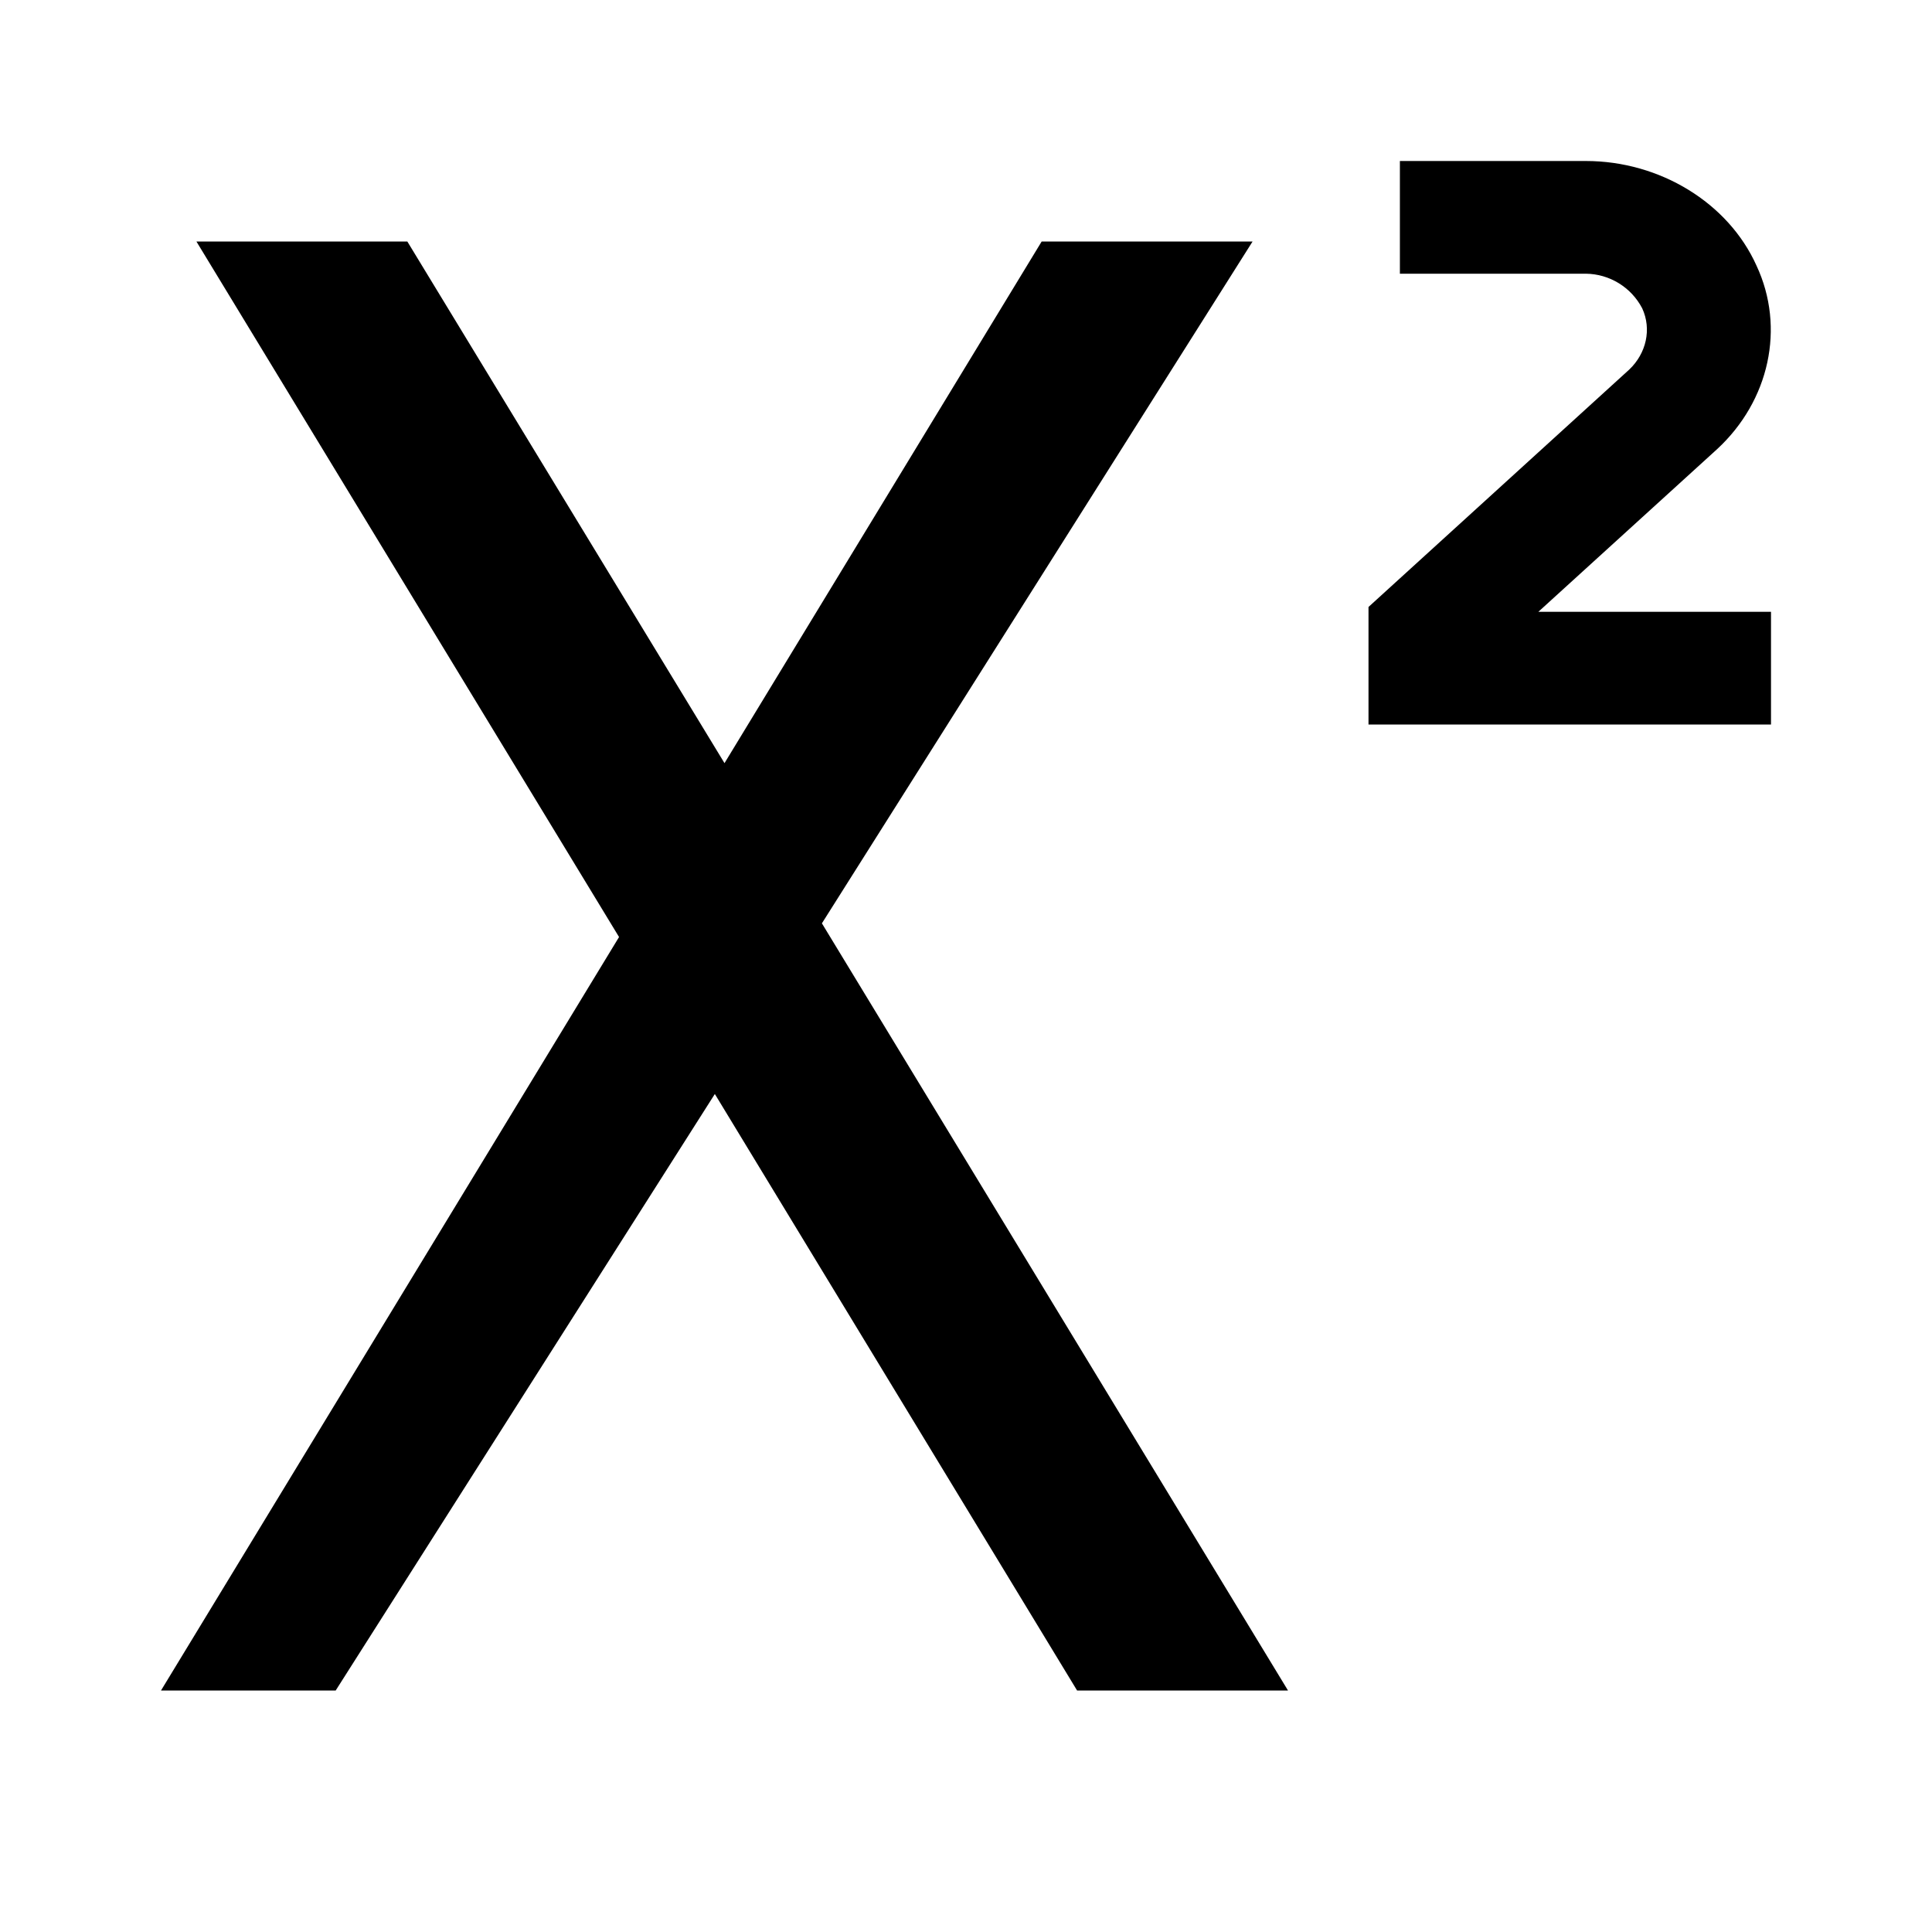
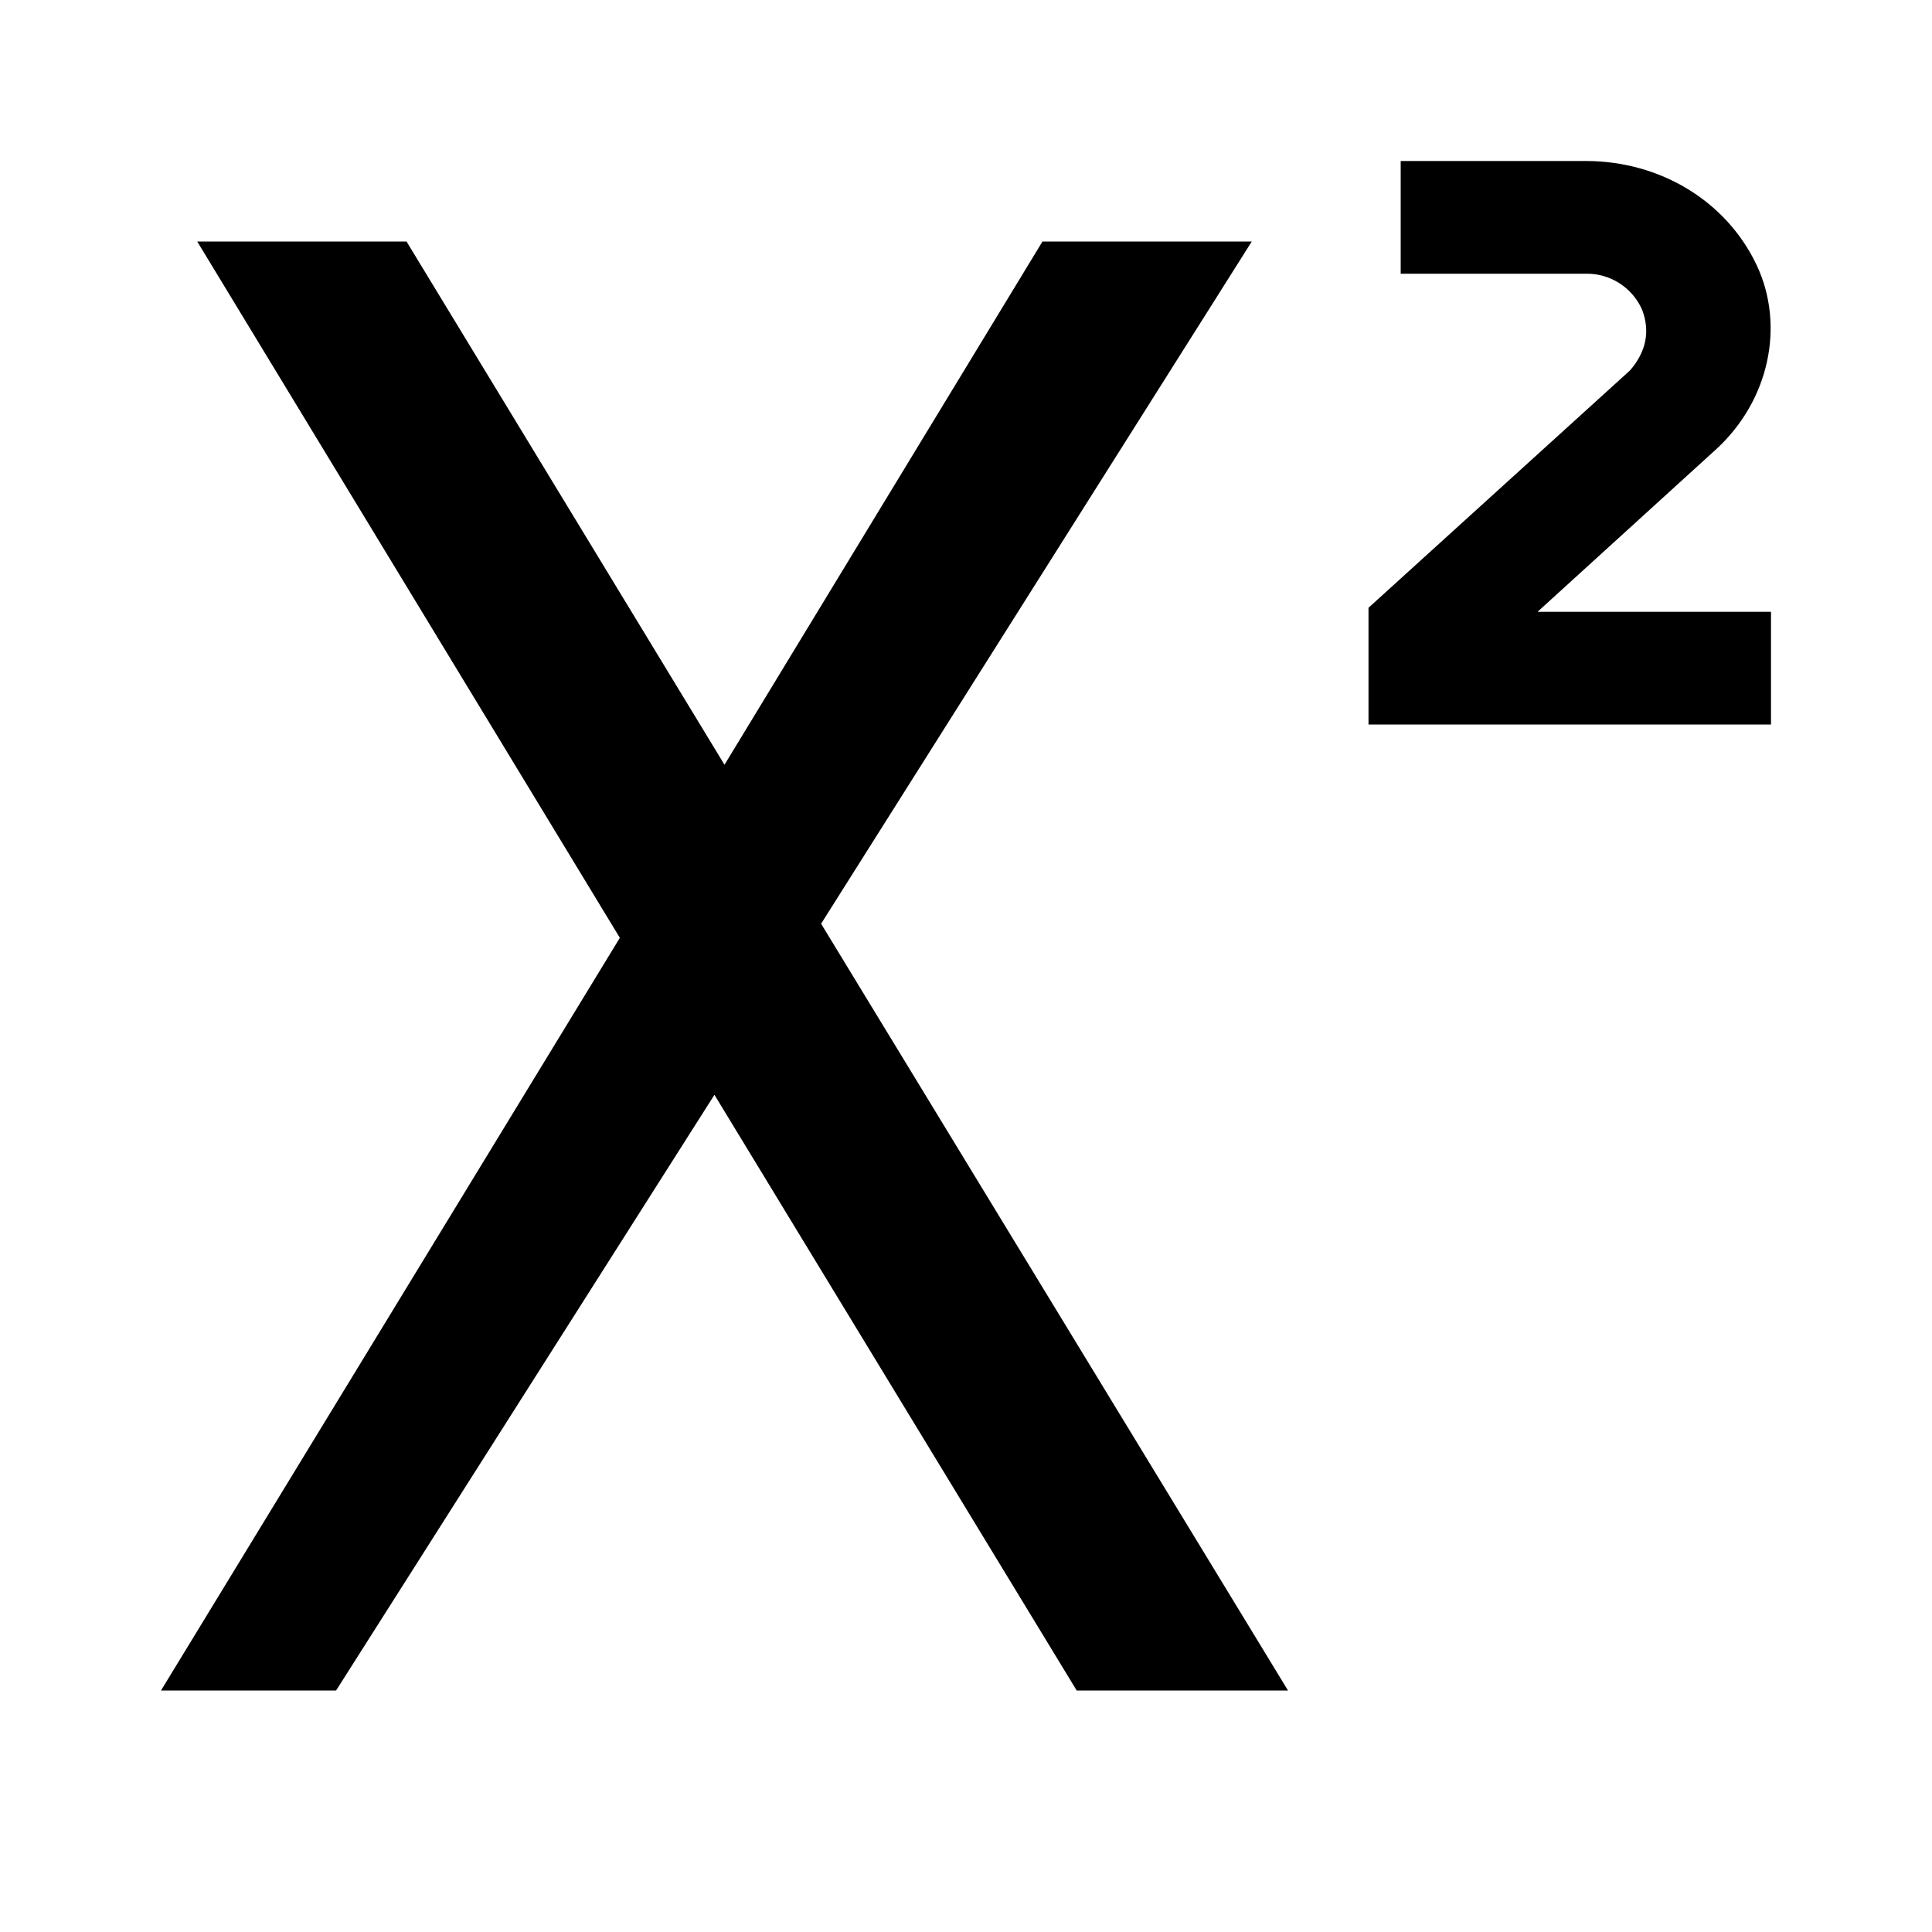
<svg xmlns="http://www.w3.org/2000/svg" viewBox="0 0 96 96">
-   <path fill="currentColor" d="M36 37.92 51.76 12h10.48l-21.4 33.88L64 84h-10.48l-18-29.64L16.68 84H8l22.76-37.44L9.76 12h10.48zM78.8 8c3.68 0 7.08 2.08 8.48 5.2 1.44 3.08.64 6.72-1.96 9.12L76.44 30.4H88V36h-20V30.16l12.96-11.8c.84-.8 1.12-2 .64-3.04a3.2 3.2 0 0 0-2.8-1.72h-9.24V8z" />
+   <path fill="currentColor" d="m36 38 15.8-26h10.4L40.8 45.9 64 84H53.5l-18-29.6L16.7 84H8l22.8-37.4L9.8 12h10.4zM78.8 8c3.7 0 7 2 8.5 5.2 1.4 3 .6 6.7-2 9.1l-8.9 8.1H88V36H68v-5.8l13-11.8q1.2-1.4.6-3a3 3 0 0 0-2.8-1.8h-9.2V8z" />
</svg>
